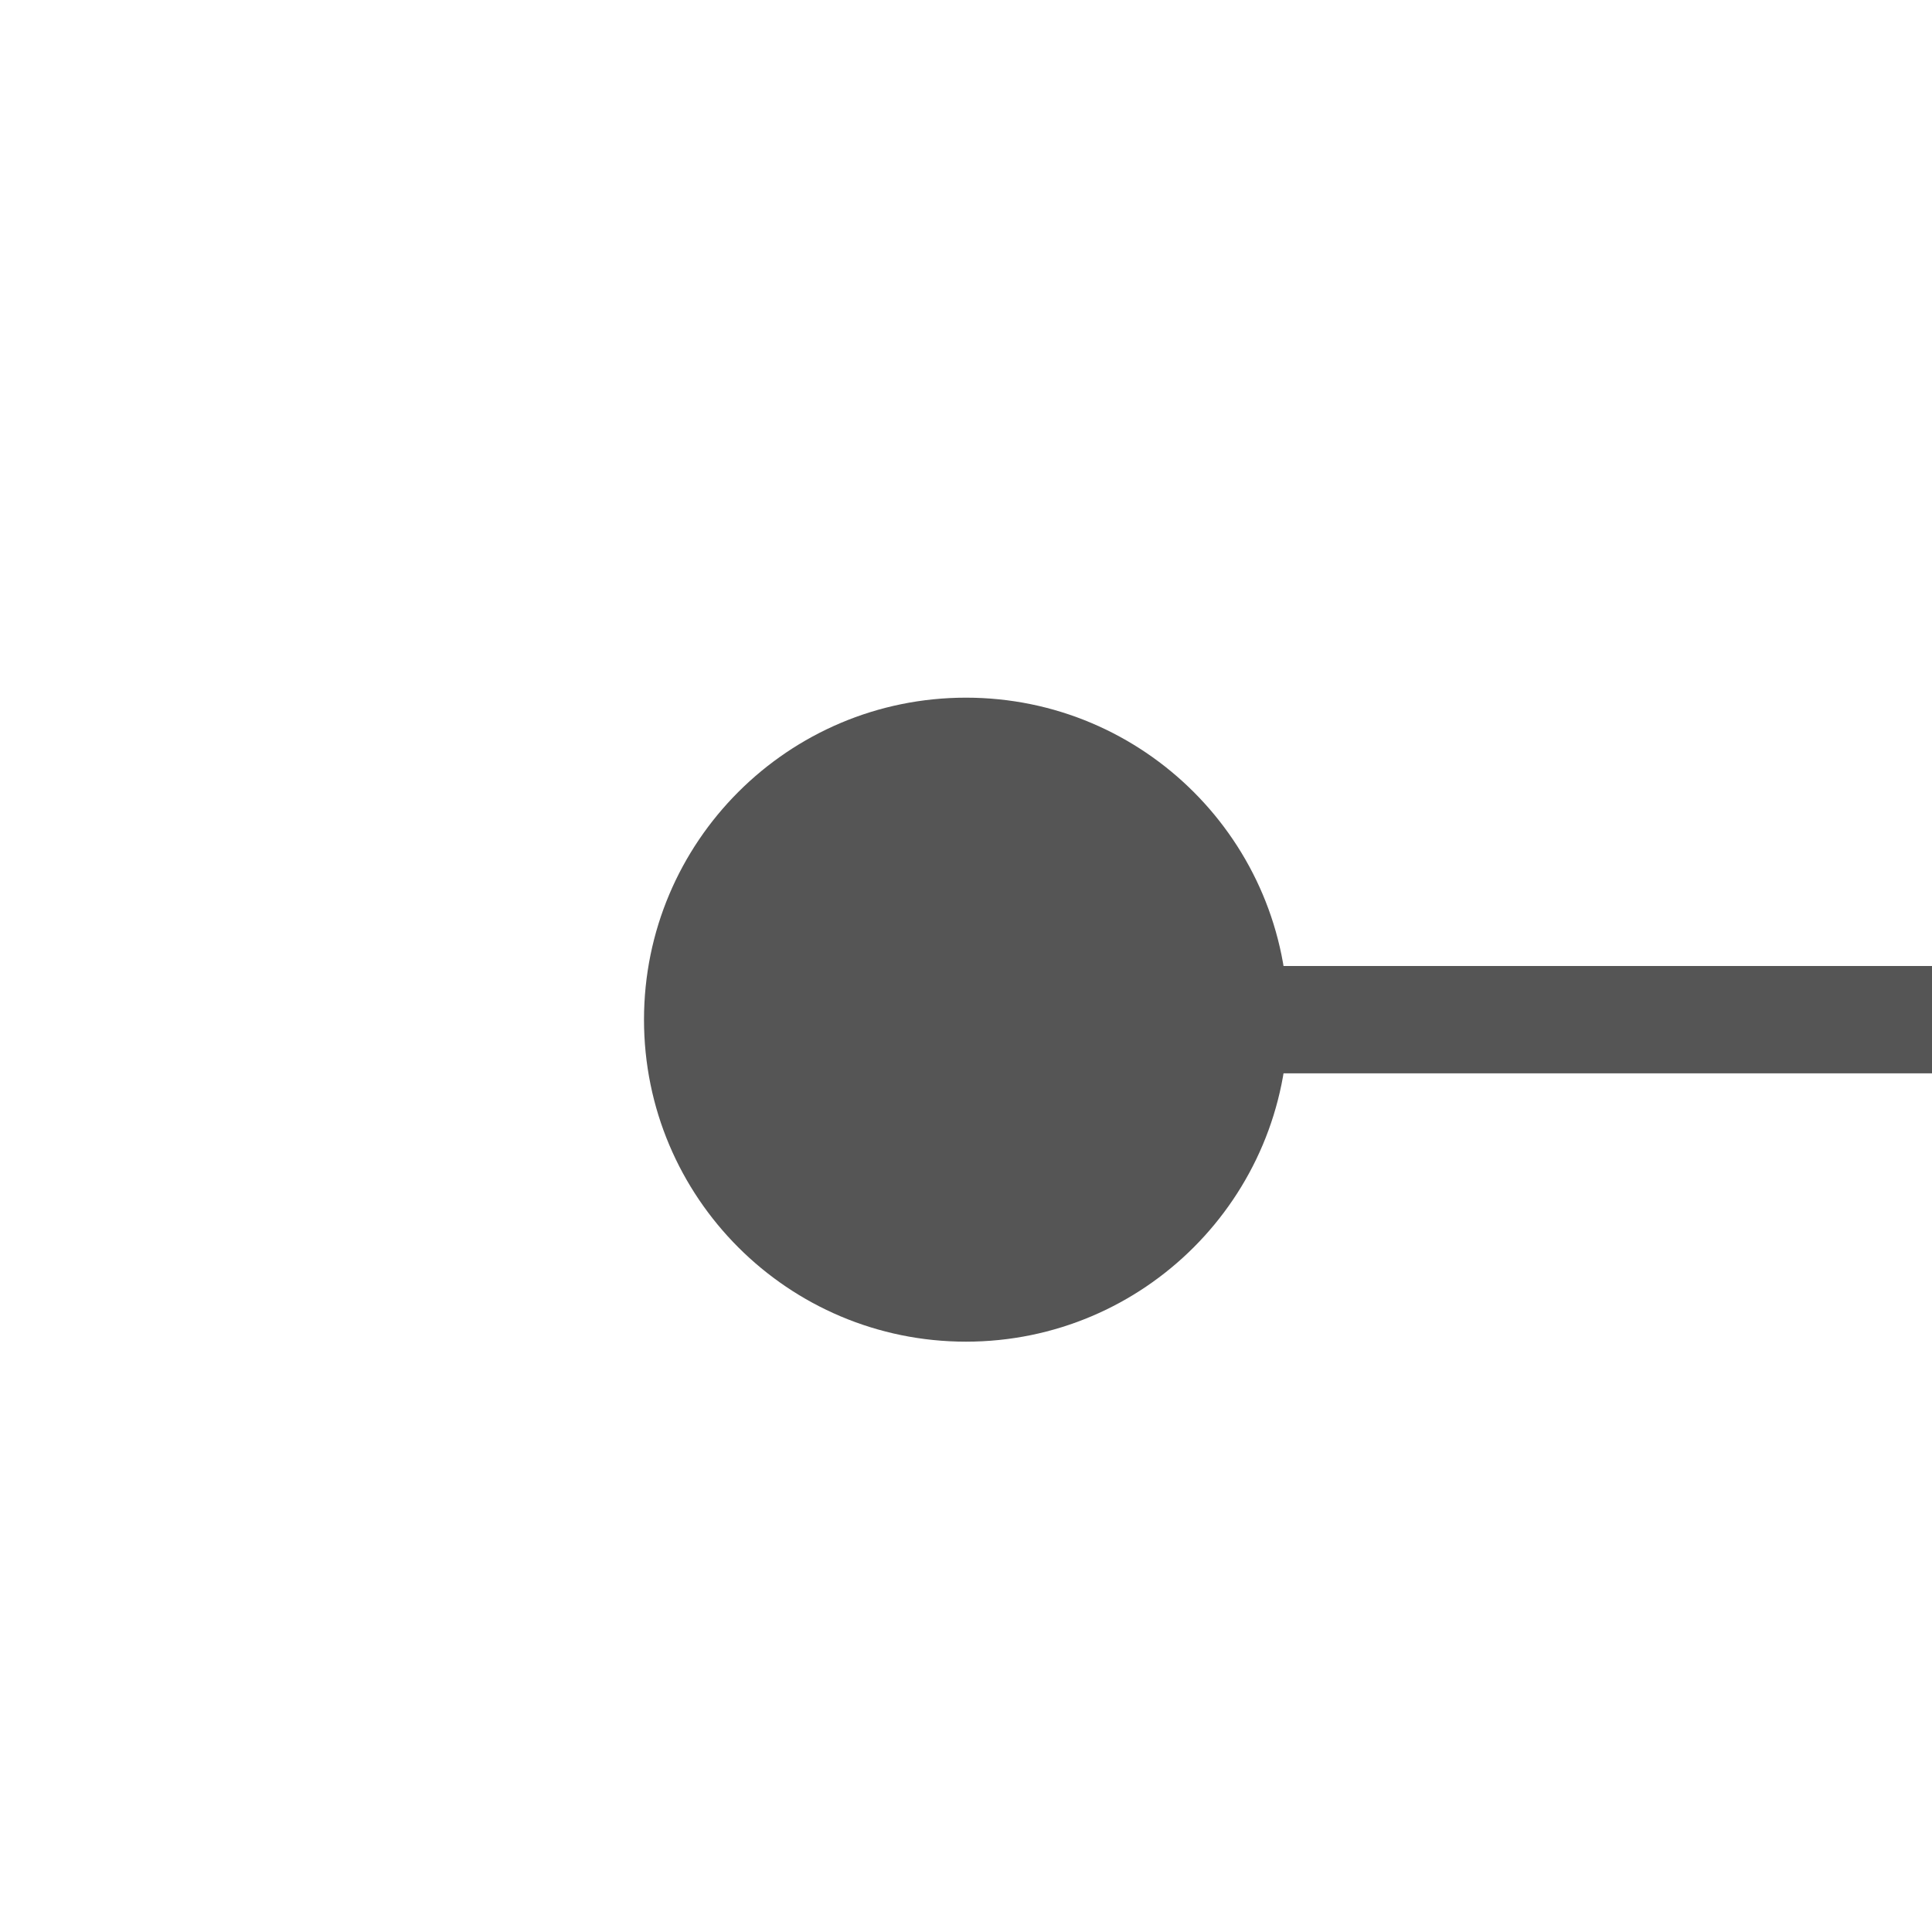
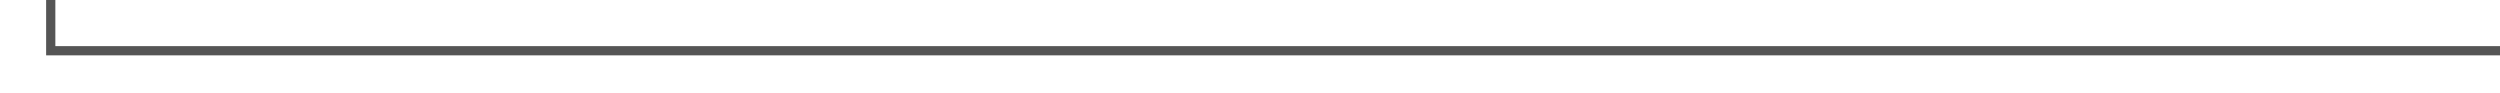
- <svg xmlns="http://www.w3.org/2000/svg" version="1.1" width="18px" height="18px" preserveAspectRatio="xMinYMid meet" viewBox="1735 777  18 16">
-   <path d="M 1742 785.5  L 2055.5 785.5  " stroke-width="1" stroke="#555555" fill="none" />
-   <path d="M 1744 782.5  A 3 3 0 0 0 1741 785.5 A 3 3 0 0 0 1744 788.5 A 3 3 0 0 0 1747 785.5 A 3 3 0 0 0 1744 782.5 Z " fill-rule="nonzero" fill="#555555" stroke="none" />
+ <svg xmlns="http://www.w3.org/2000/svg" version="1.1" width="271px" height="10px" preserveAspectRatio="xMinYMid meet" viewBox="3028 700  271 8">
+   <path d="M 3033.5 526  L 3033.5 704.5  L 3299.5 704.5  " stroke-width="1" stroke="#555555" fill="none" />
+   <path d="M 3033.5 525  A 3 3 0 0 0 3030.5 528 A 3 3 0 0 0 3033.5 531 A 3 3 0 0 0 3036.5 528 A 3 3 0 0 0 3033.5 525 Z " fill-rule="nonzero" fill="#555555" stroke="none" />
</svg>
